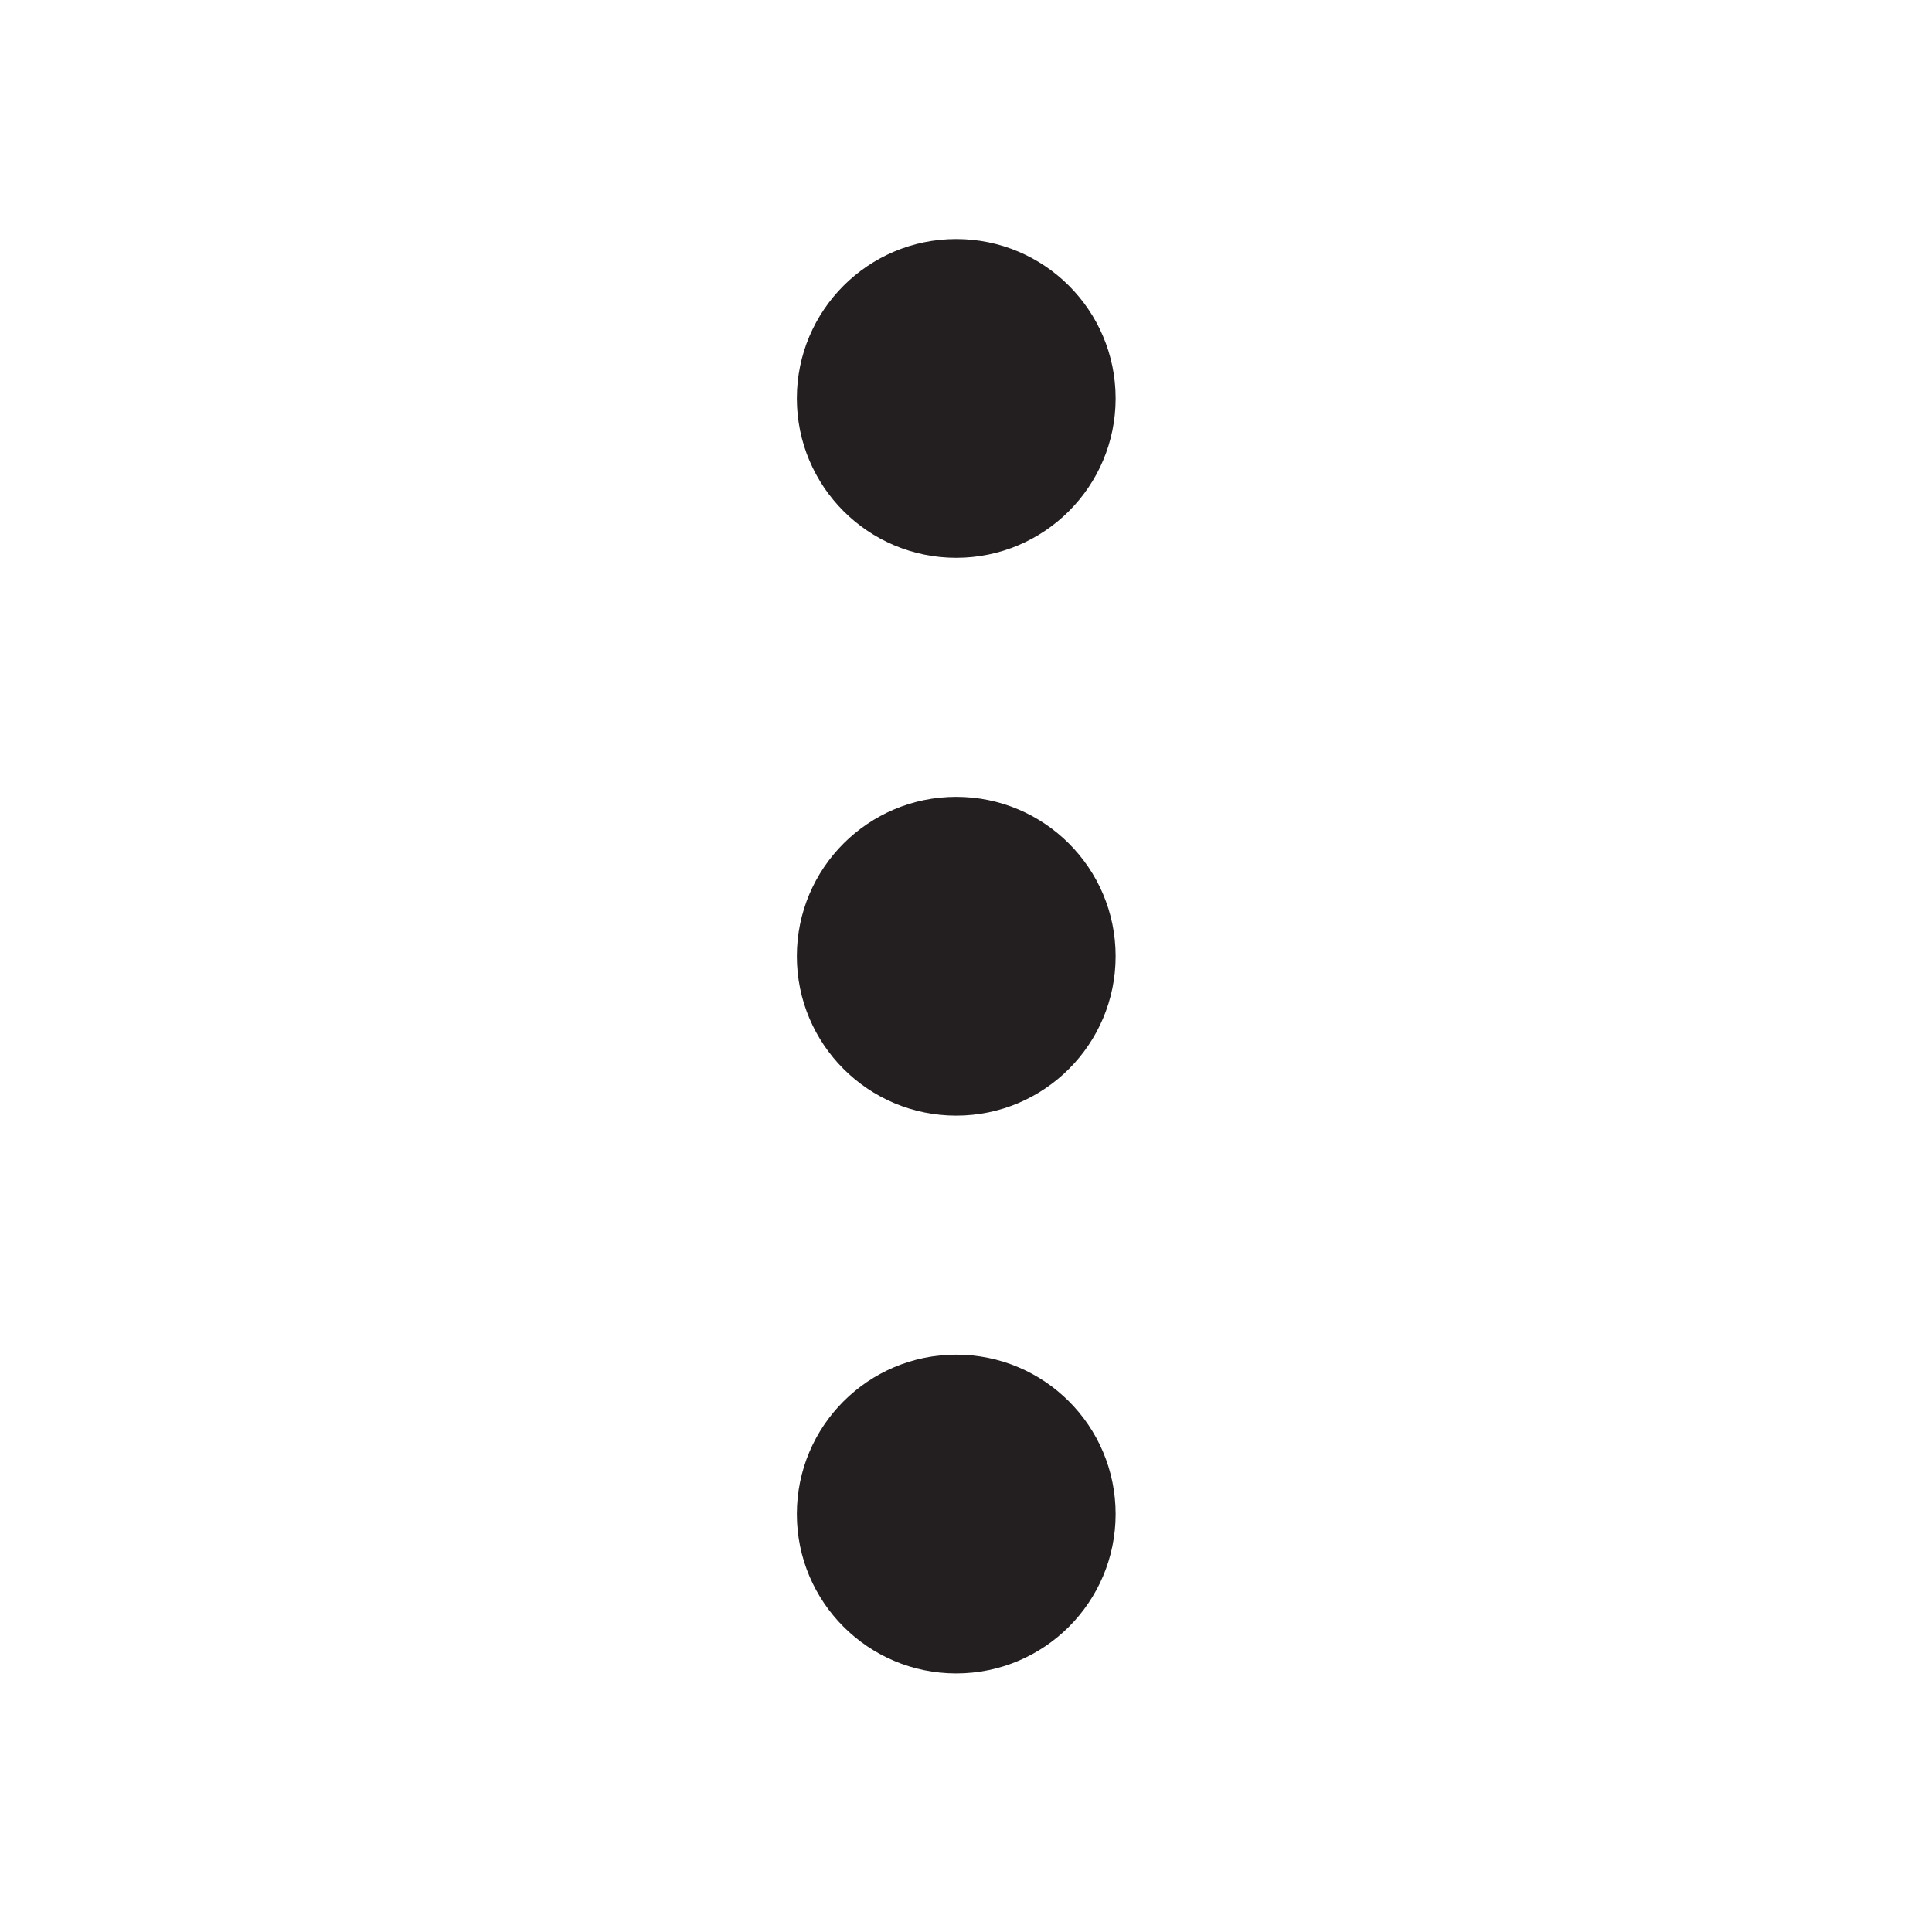
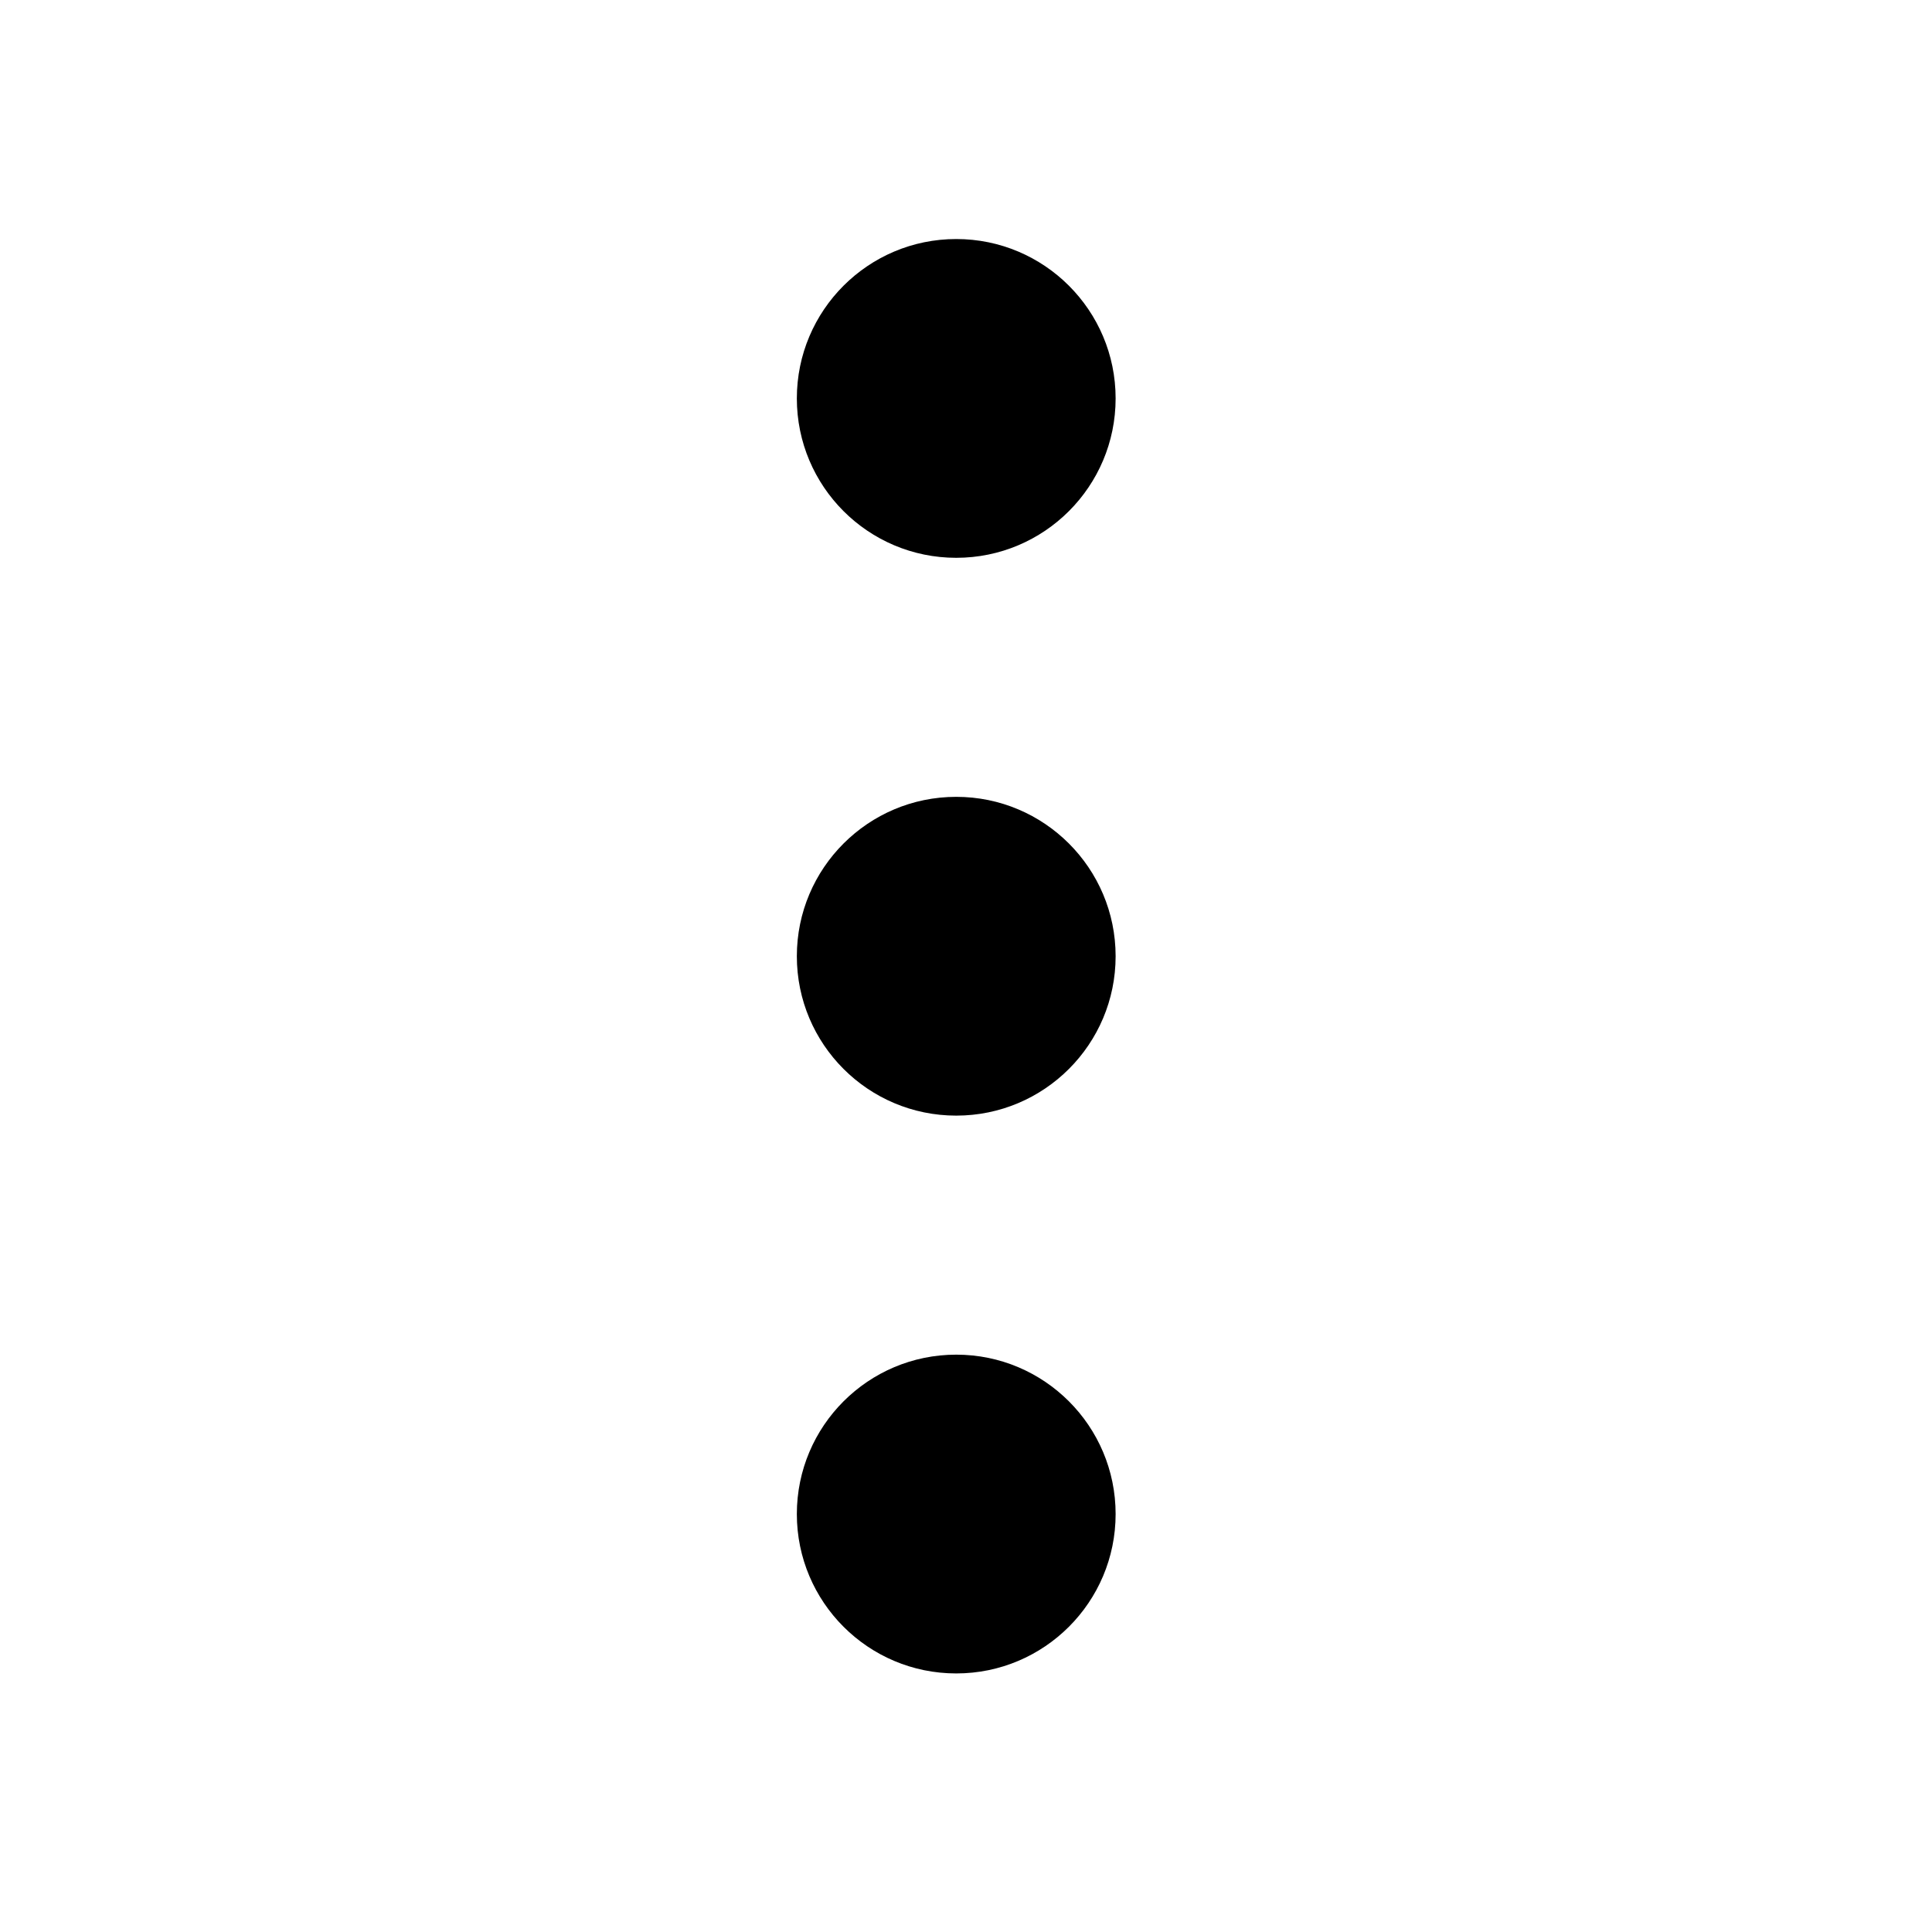
<svg xmlns="http://www.w3.org/2000/svg" width="18" height="18" viewBox="0 0 18 18" fill="none">
-   <path d="M8.909 10.394C9.729 10.394 10.394 9.729 10.394 8.909C10.394 8.089 9.729 7.424 8.909 7.424C8.089 7.424 7.424 8.089 7.424 8.909C7.424 9.729 8.089 10.394 8.909 10.394Z" fill="#231F20" />
-   <path d="M8.909 5.197C9.729 5.197 10.394 4.532 10.394 3.712C10.394 2.892 9.729 2.227 8.909 2.227C8.089 2.227 7.424 2.892 7.424 3.712C7.424 4.532 8.089 5.197 8.909 5.197Z" fill="#231F20" />
-   <path d="M8.909 15.591C9.729 15.591 10.394 14.926 10.394 14.106C10.394 13.286 9.729 12.621 8.909 12.621C8.089 12.621 7.424 13.286 7.424 14.106C7.424 14.926 8.089 15.591 8.909 15.591Z" fill="#231F20" />
+   <path d="M8.909 10.394C9.729 10.394 10.394 9.729 10.394 8.909C10.394 8.089 9.729 7.424 8.909 7.424C8.089 7.424 7.424 8.089 7.424 8.909C7.424 9.729 8.089 10.394 8.909 10.394Z" fill="#000000" />
+   <path d="M8.909 5.197C9.729 5.197 10.394 4.532 10.394 3.712C10.394 2.892 9.729 2.227 8.909 2.227C8.089 2.227 7.424 2.892 7.424 3.712C7.424 4.532 8.089 5.197 8.909 5.197Z" fill="#000000" />
+   <path d="M8.909 15.591C9.729 15.591 10.394 14.926 10.394 14.106C10.394 13.286 9.729 12.621 8.909 12.621C8.089 12.621 7.424 13.286 7.424 14.106C7.424 14.926 8.089 15.591 8.909 15.591Z" fill="#000000" />
</svg>
